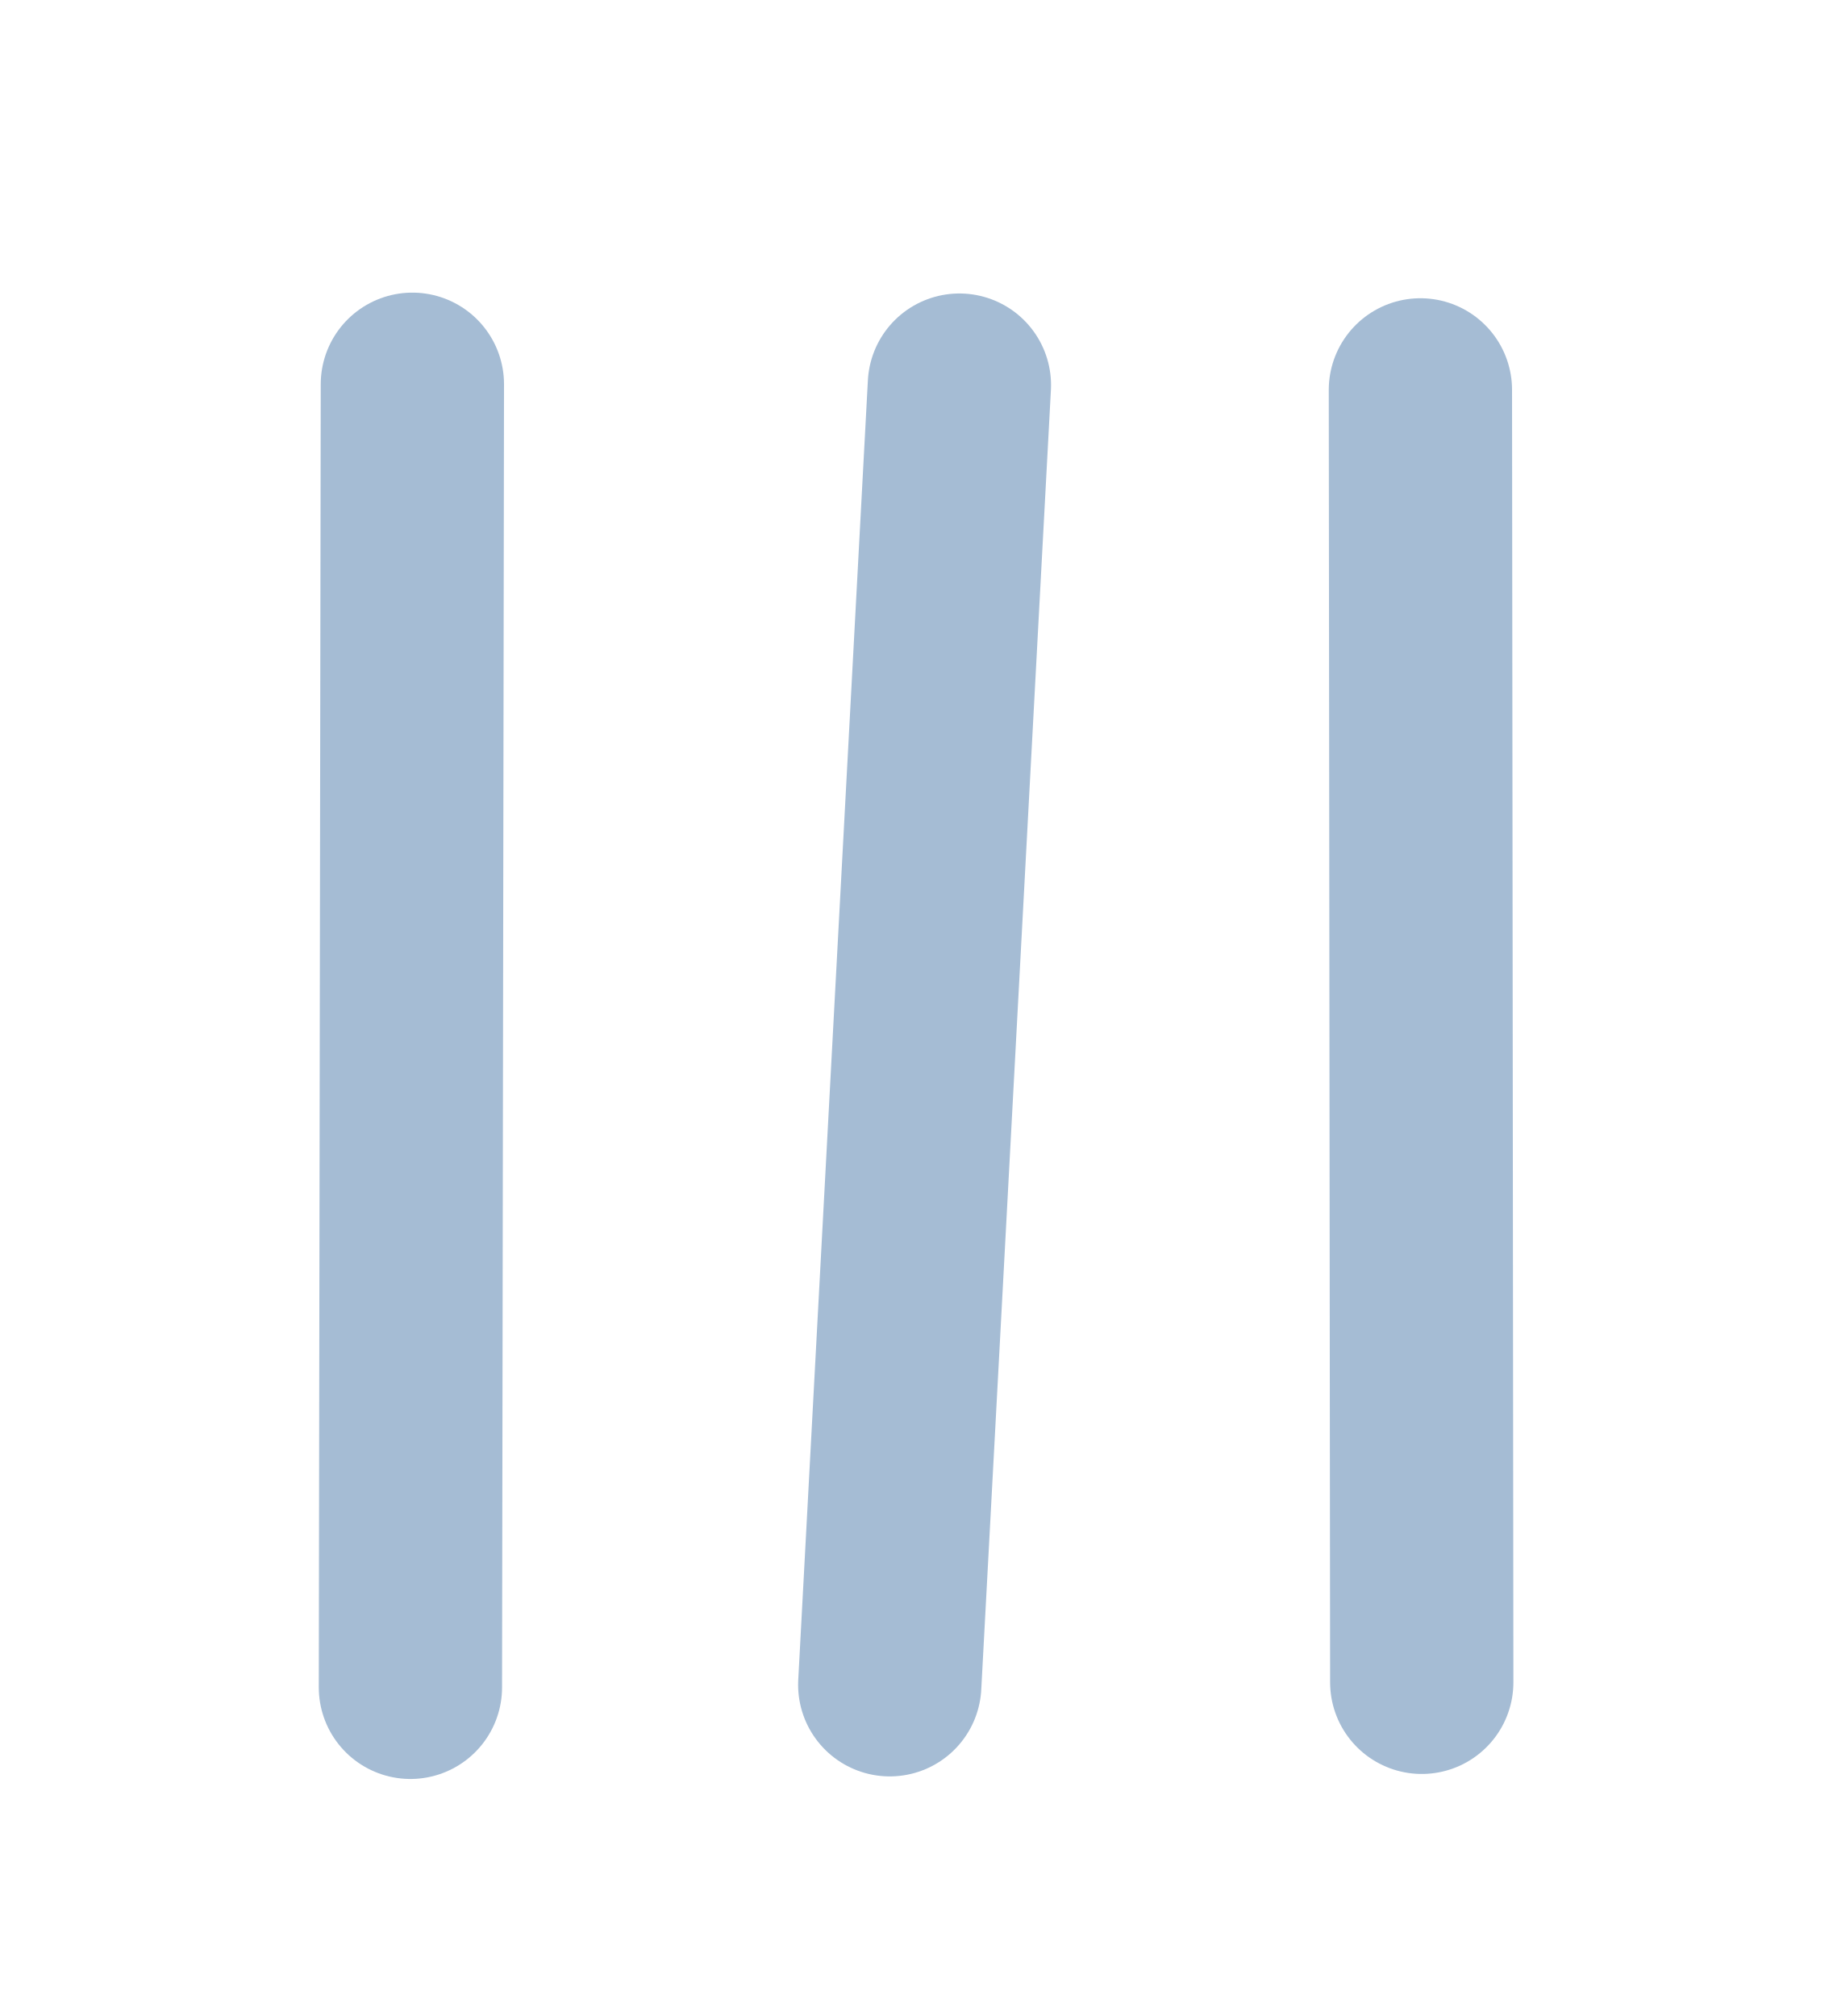
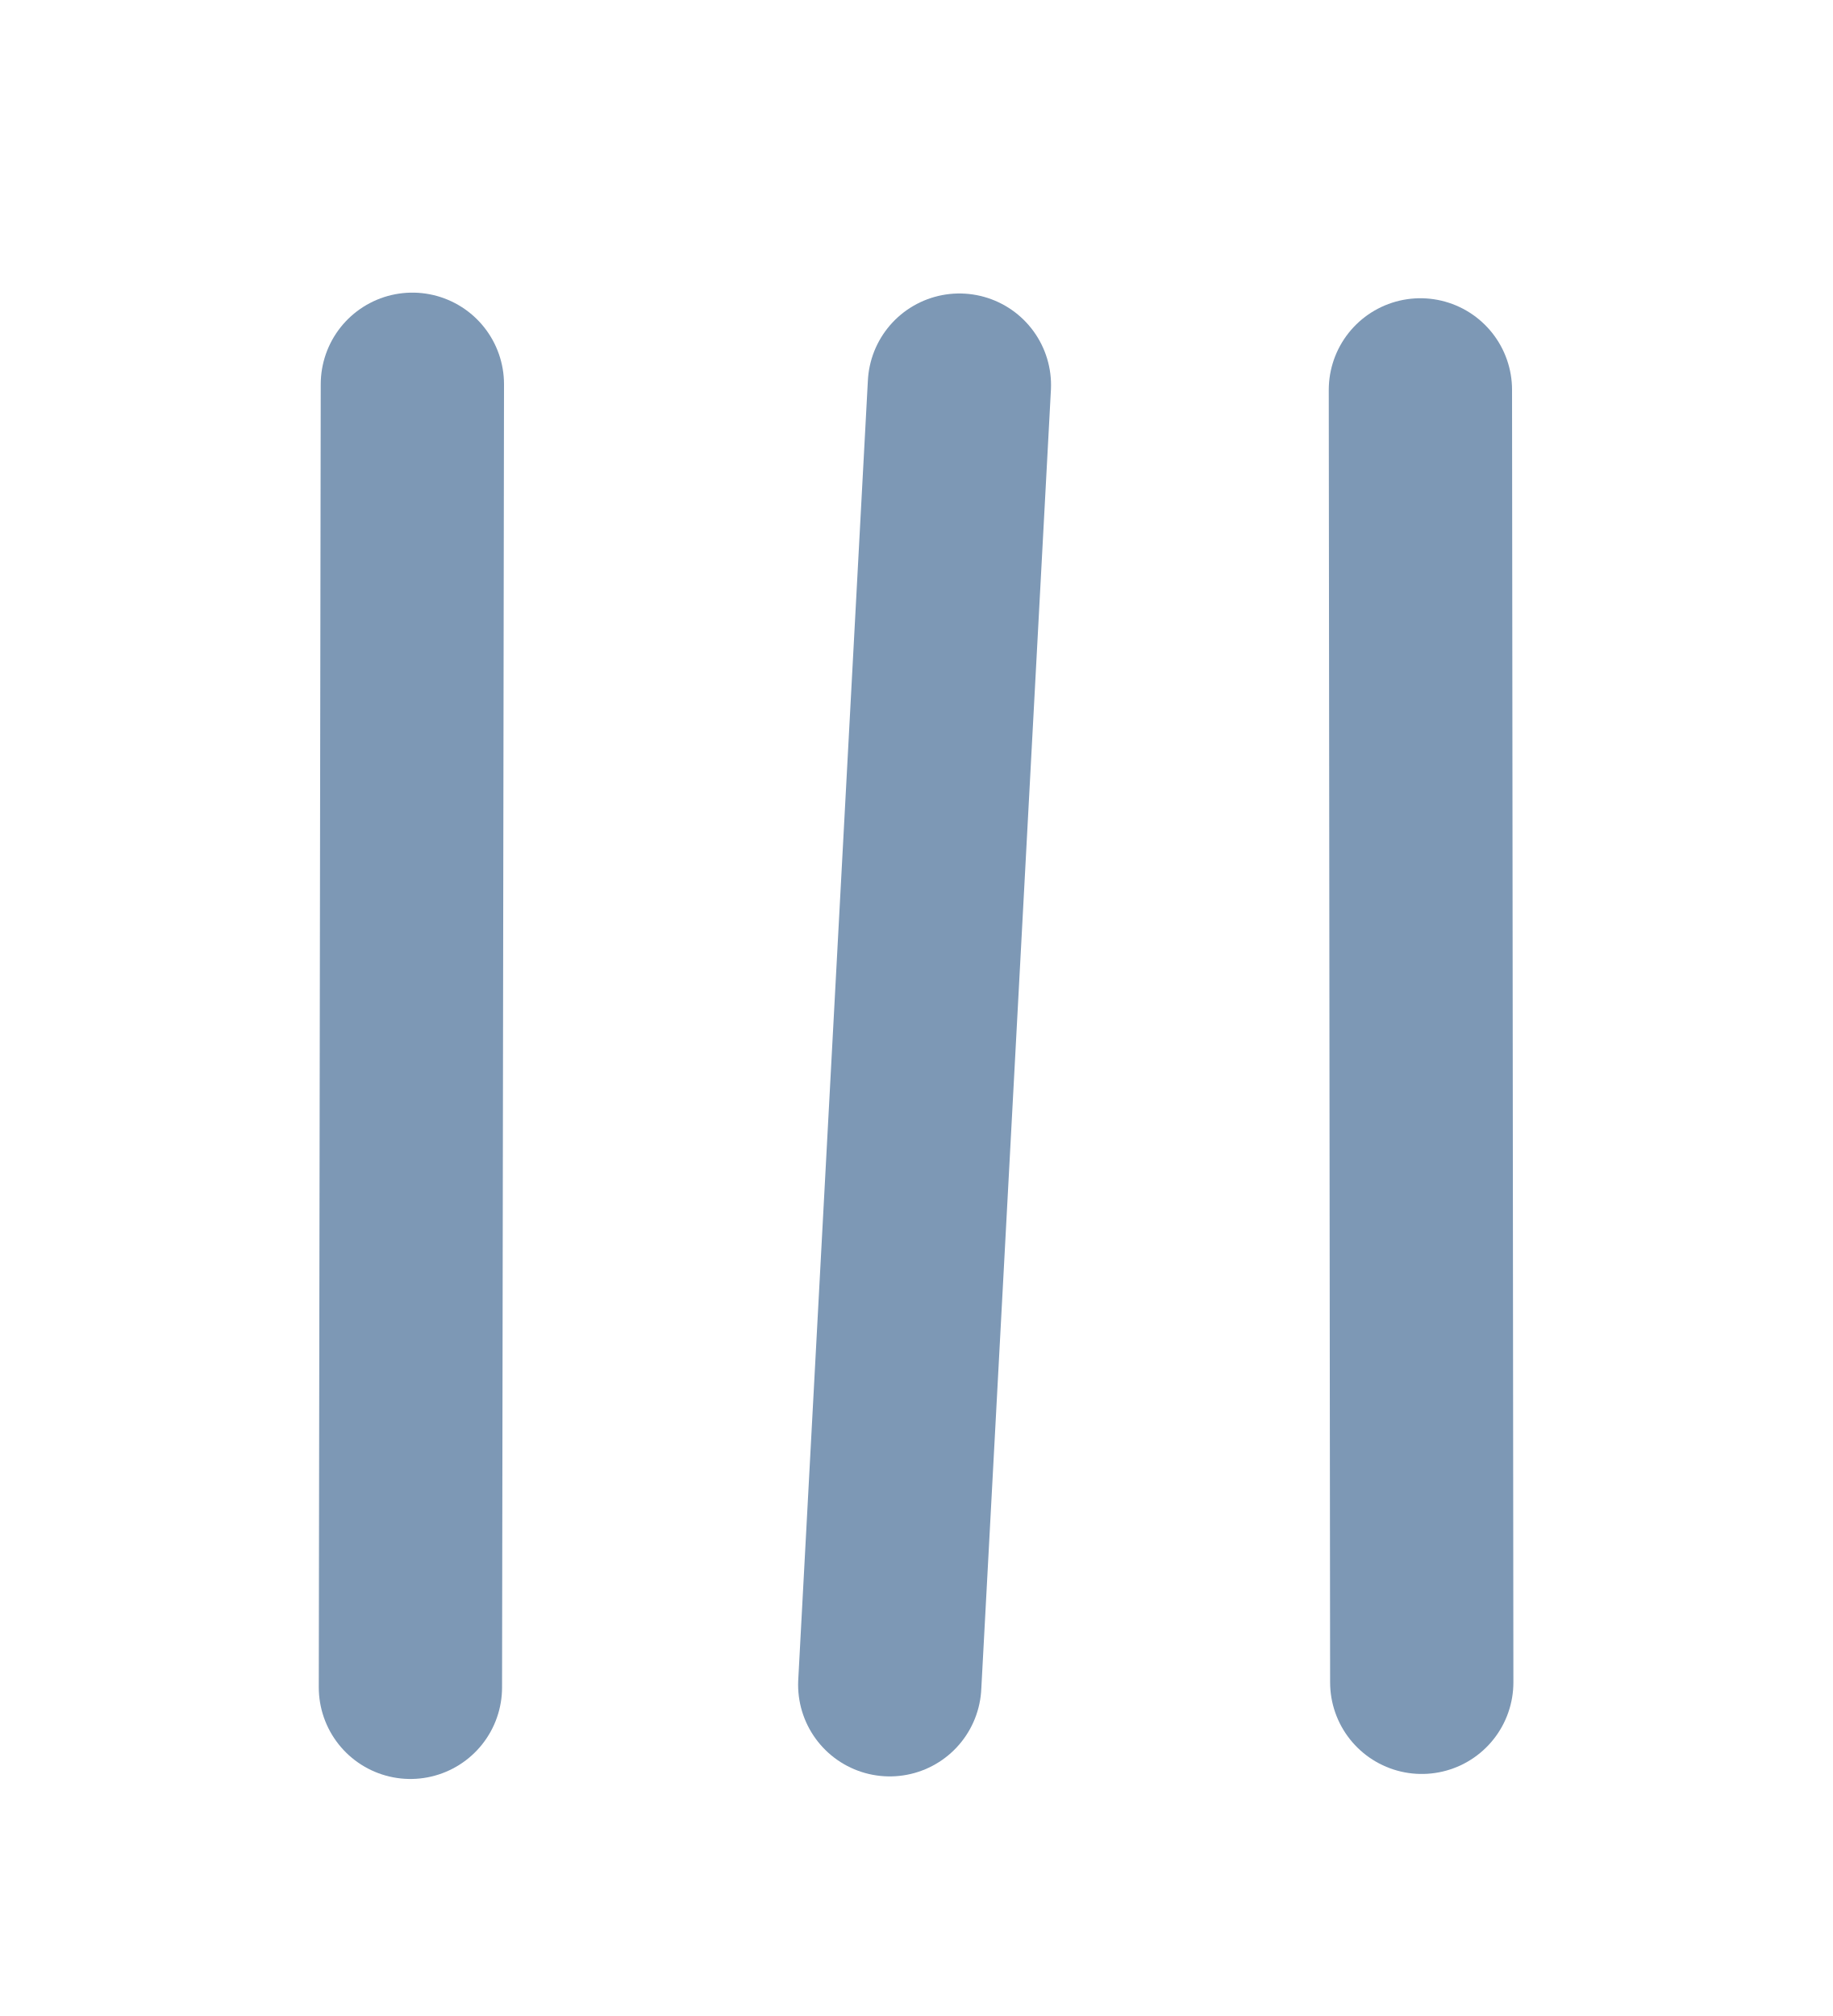
<svg xmlns="http://www.w3.org/2000/svg" width="24.00" viewBox="0.00 0.00 150 165">
  <g stroke-linecap="round" id="Layer_12_Copy">
-     <path d="M33.75,31.45 C33.75,31.45 33.59,138.10 33.59,138.10" fill="none" stroke="#a5bcd4" stroke-width="15.00" stroke-opacity="1.00" stroke-linejoin="round" />
-     <path d="M116.25,31.91 C116.25,31.91 116.36,137.69 116.36,137.69" fill="none" stroke="#a5bcd4" stroke-width="15.00" stroke-opacity="1.00" stroke-linejoin="round" />
-     <path d="M78.52,31.52 C78.52,31.52 72.82,137.89 72.82,137.89" fill="none" stroke="#a5bcd4" stroke-width="15.00" stroke-opacity="1.00" stroke-linejoin="round" />
+     <path d="M33.75,31.45 C33.75,31.45 33.59,138.10 33.59,138.10" fill="none" stroke="#7d98b5" stroke-width="15.00" stroke-opacity="1.00" stroke-linejoin="round" />
+     <path d="M116.25,31.91 C116.25,31.91 116.36,137.69 116.36,137.69" fill="none" stroke="#7d98b5" stroke-width="15.00" stroke-opacity="1.00" stroke-linejoin="round" />
+     <path d="M78.52,31.52 C78.52,31.52 72.82,137.89 72.82,137.89" fill="none" stroke="#7d98b5" stroke-width="15.00" stroke-opacity="1.00" stroke-linejoin="round" />
  </g>
</svg>
